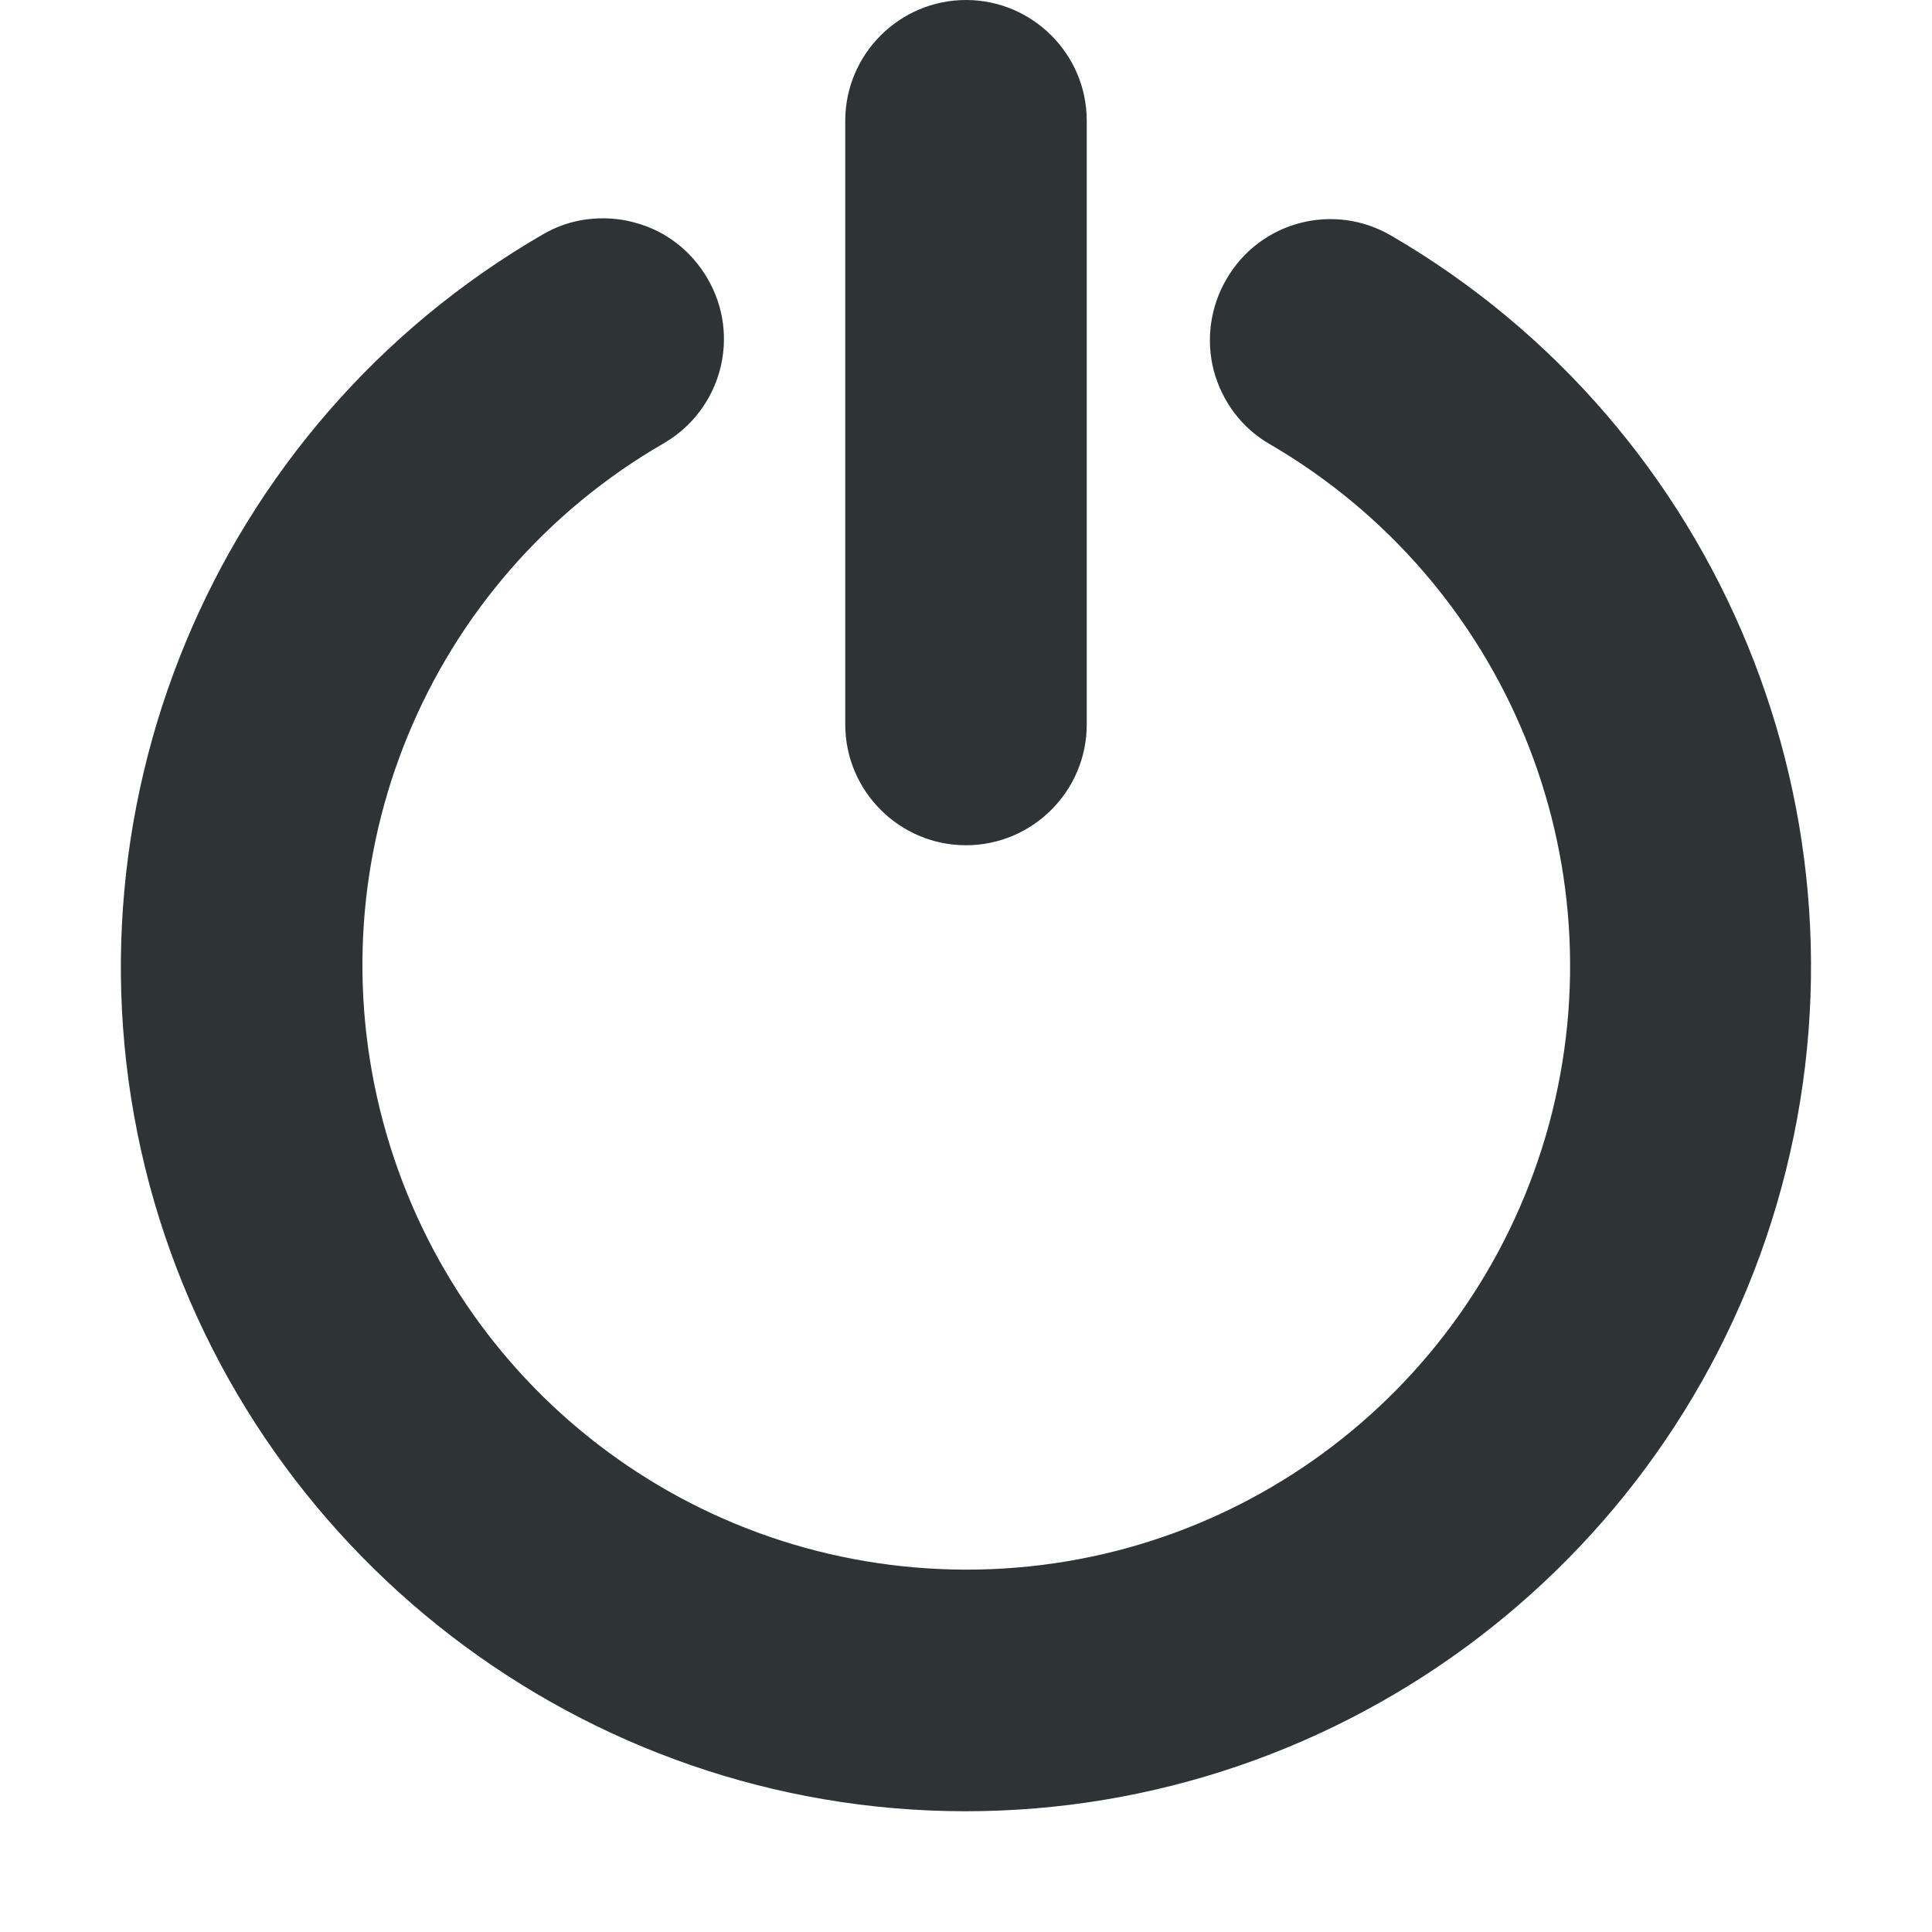
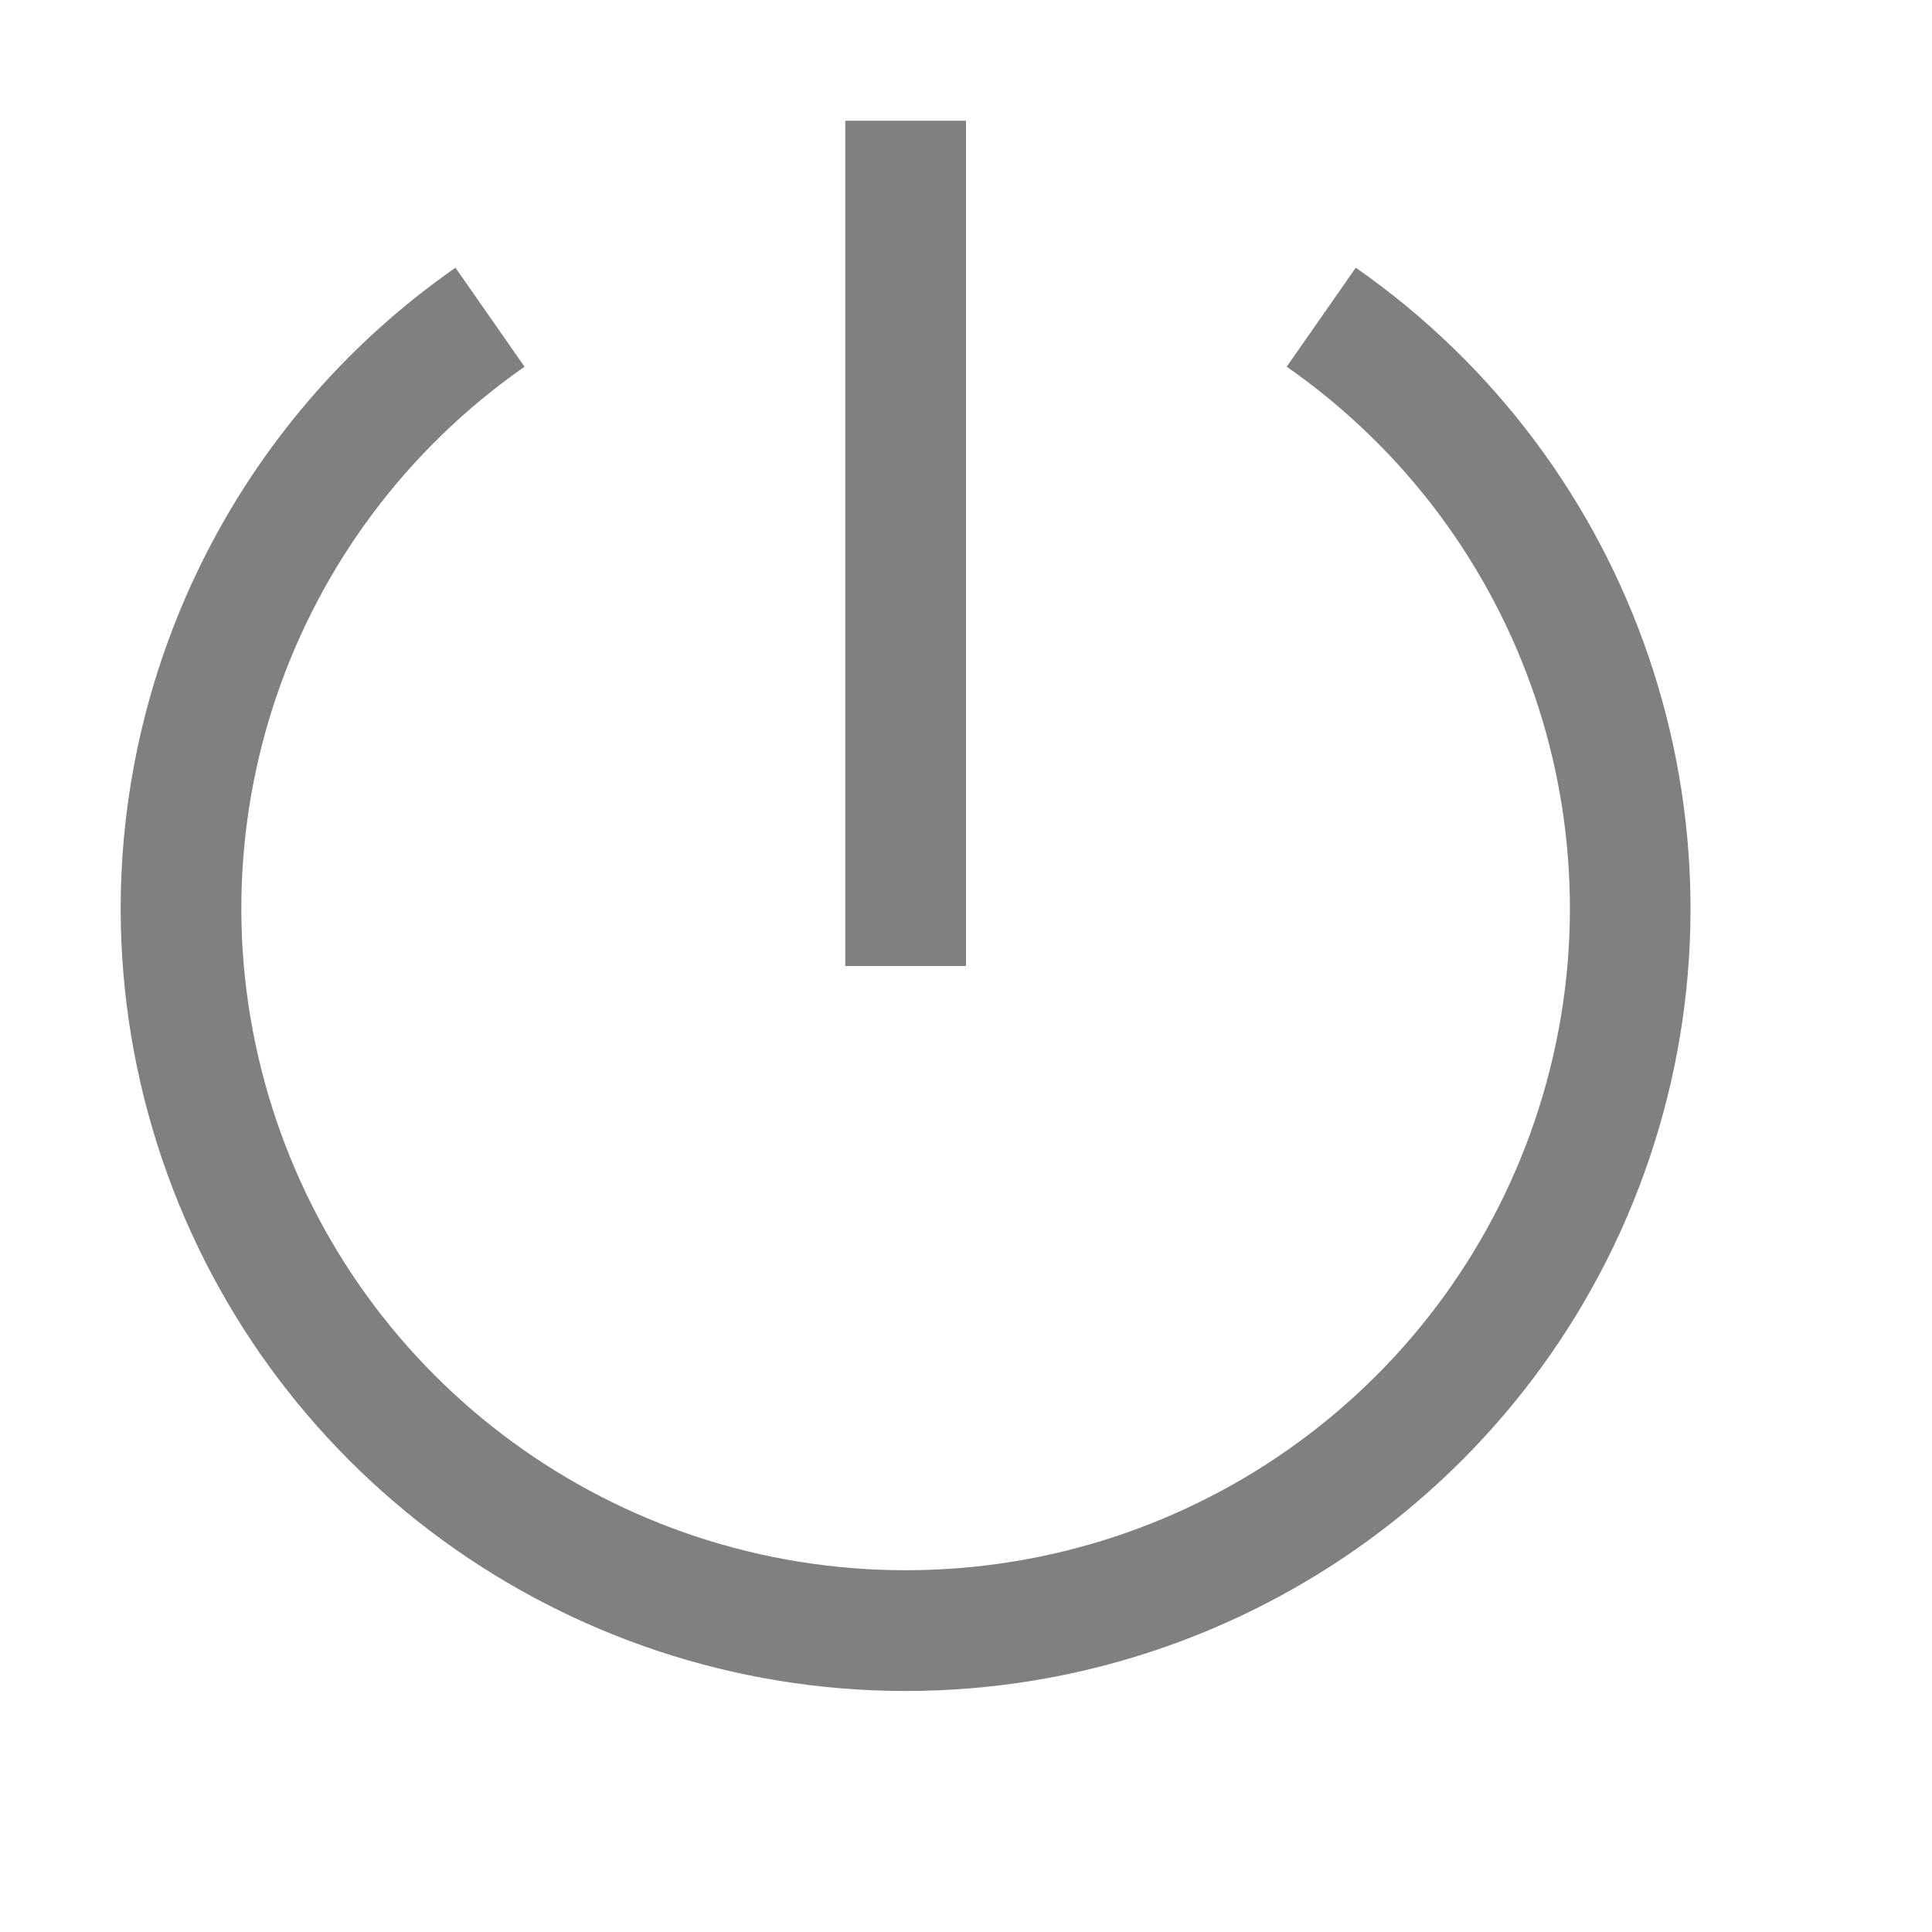
- <svg xmlns="http://www.w3.org/2000/svg" height="16px" viewBox="0 0 16 16" width="16px">
-   <path d="m 8 0 c -0.551 0 -1 0.449 -1 1 v 5 c 0 0.551 0.449 1 1 1 s 1 -0.449 1 -1 v -5 c 0 -0.551 -0.449 -1 -1 -1 z m -3.137 1.816 c -0.129 0.016 -0.254 0.059 -0.367 0.125 c -2.734 1.582 -4.074 4.816 -3.258 7.871 c 0.82 3.051 3.594 5.184 6.75 5.188 c 3.16 0.004 5.941 -2.121 6.766 -5.168 c 0.828 -3.051 -0.5 -6.289 -3.23 -7.879 c -0.477 -0.281 -1.09 -0.121 -1.367 0.359 c -0.133 0.227 -0.172 0.5 -0.105 0.758 c 0.07 0.258 0.234 0.477 0.465 0.609 c 1.957 1.141 2.902 3.441 2.312 5.629 c -0.594 2.184 -2.57 3.695 -4.832 3.691 c -2.266 -0.004 -4.238 -1.52 -4.824 -3.707 s 0.363 -4.488 2.324 -5.621 c 0.477 -0.277 0.641 -0.887 0.363 -1.363 c -0.133 -0.23 -0.348 -0.398 -0.605 -0.465 c -0.125 -0.035 -0.258 -0.043 -0.391 -0.027 z m 0 0" fill="#2e3436" />
+ <svg xmlns="http://www.w3.org/2000/svg" version="1.1" viewBox="0 0 16 16">
+   <g transform="translate(-52 -320)" fill="#808080" shape-rendering="auto">
+     <path d="m53 327.43c-0.01 0.68 0.088 1.369 0.301 2.043 0.853 2.696 3.365 4.531 6.199 4.531s5.346-1.836 6.199-4.531c0.853-2.696-0.148-5.636-2.471-7.256l-0.572 0.82c1.968 1.373 2.812 3.853 2.09 6.135-0.722 2.282-2.843 3.832-5.246 3.832s-4.524-1.55-5.246-3.832c-0.722-2.282 0.122-4.761 2.09-6.135l-0.572-0.82c-1.742 1.215-2.741 3.173-2.772 5.213z" color="#000000" color-rendering="auto" dominant-baseline="auto" image-rendering="auto" solid-color="#000000" style="font-feature-settings:normal;font-variant-alternates:normal;font-variant-caps:normal;font-variant-ligatures:normal;font-variant-numeric:normal;font-variant-position:normal;isolation:auto;mix-blend-mode:normal;shape-padding:0;text-decoration-color:#000000;text-decoration-line:none;text-decoration-style:solid;text-indent:0;text-orientation:mixed;text-transform:none;white-space:normal" />
+     <path d="m59 321v7h1v-7z" color="#000000" color-rendering="auto" image-rendering="auto" solid-color="#000000" style="font-feature-settings:normal;font-variant-alternates:normal;font-variant-caps:normal;font-variant-ligatures:none;font-variant-numeric:normal;font-variant-position:normal;isolation:auto;mix-blend-mode:normal;shape-padding:0;text-decoration-color:#000000;text-decoration-line:none;text-decoration-style:solid;text-indent:0;text-transform:none;white-space:normal" />
+   </g>
</svg>
